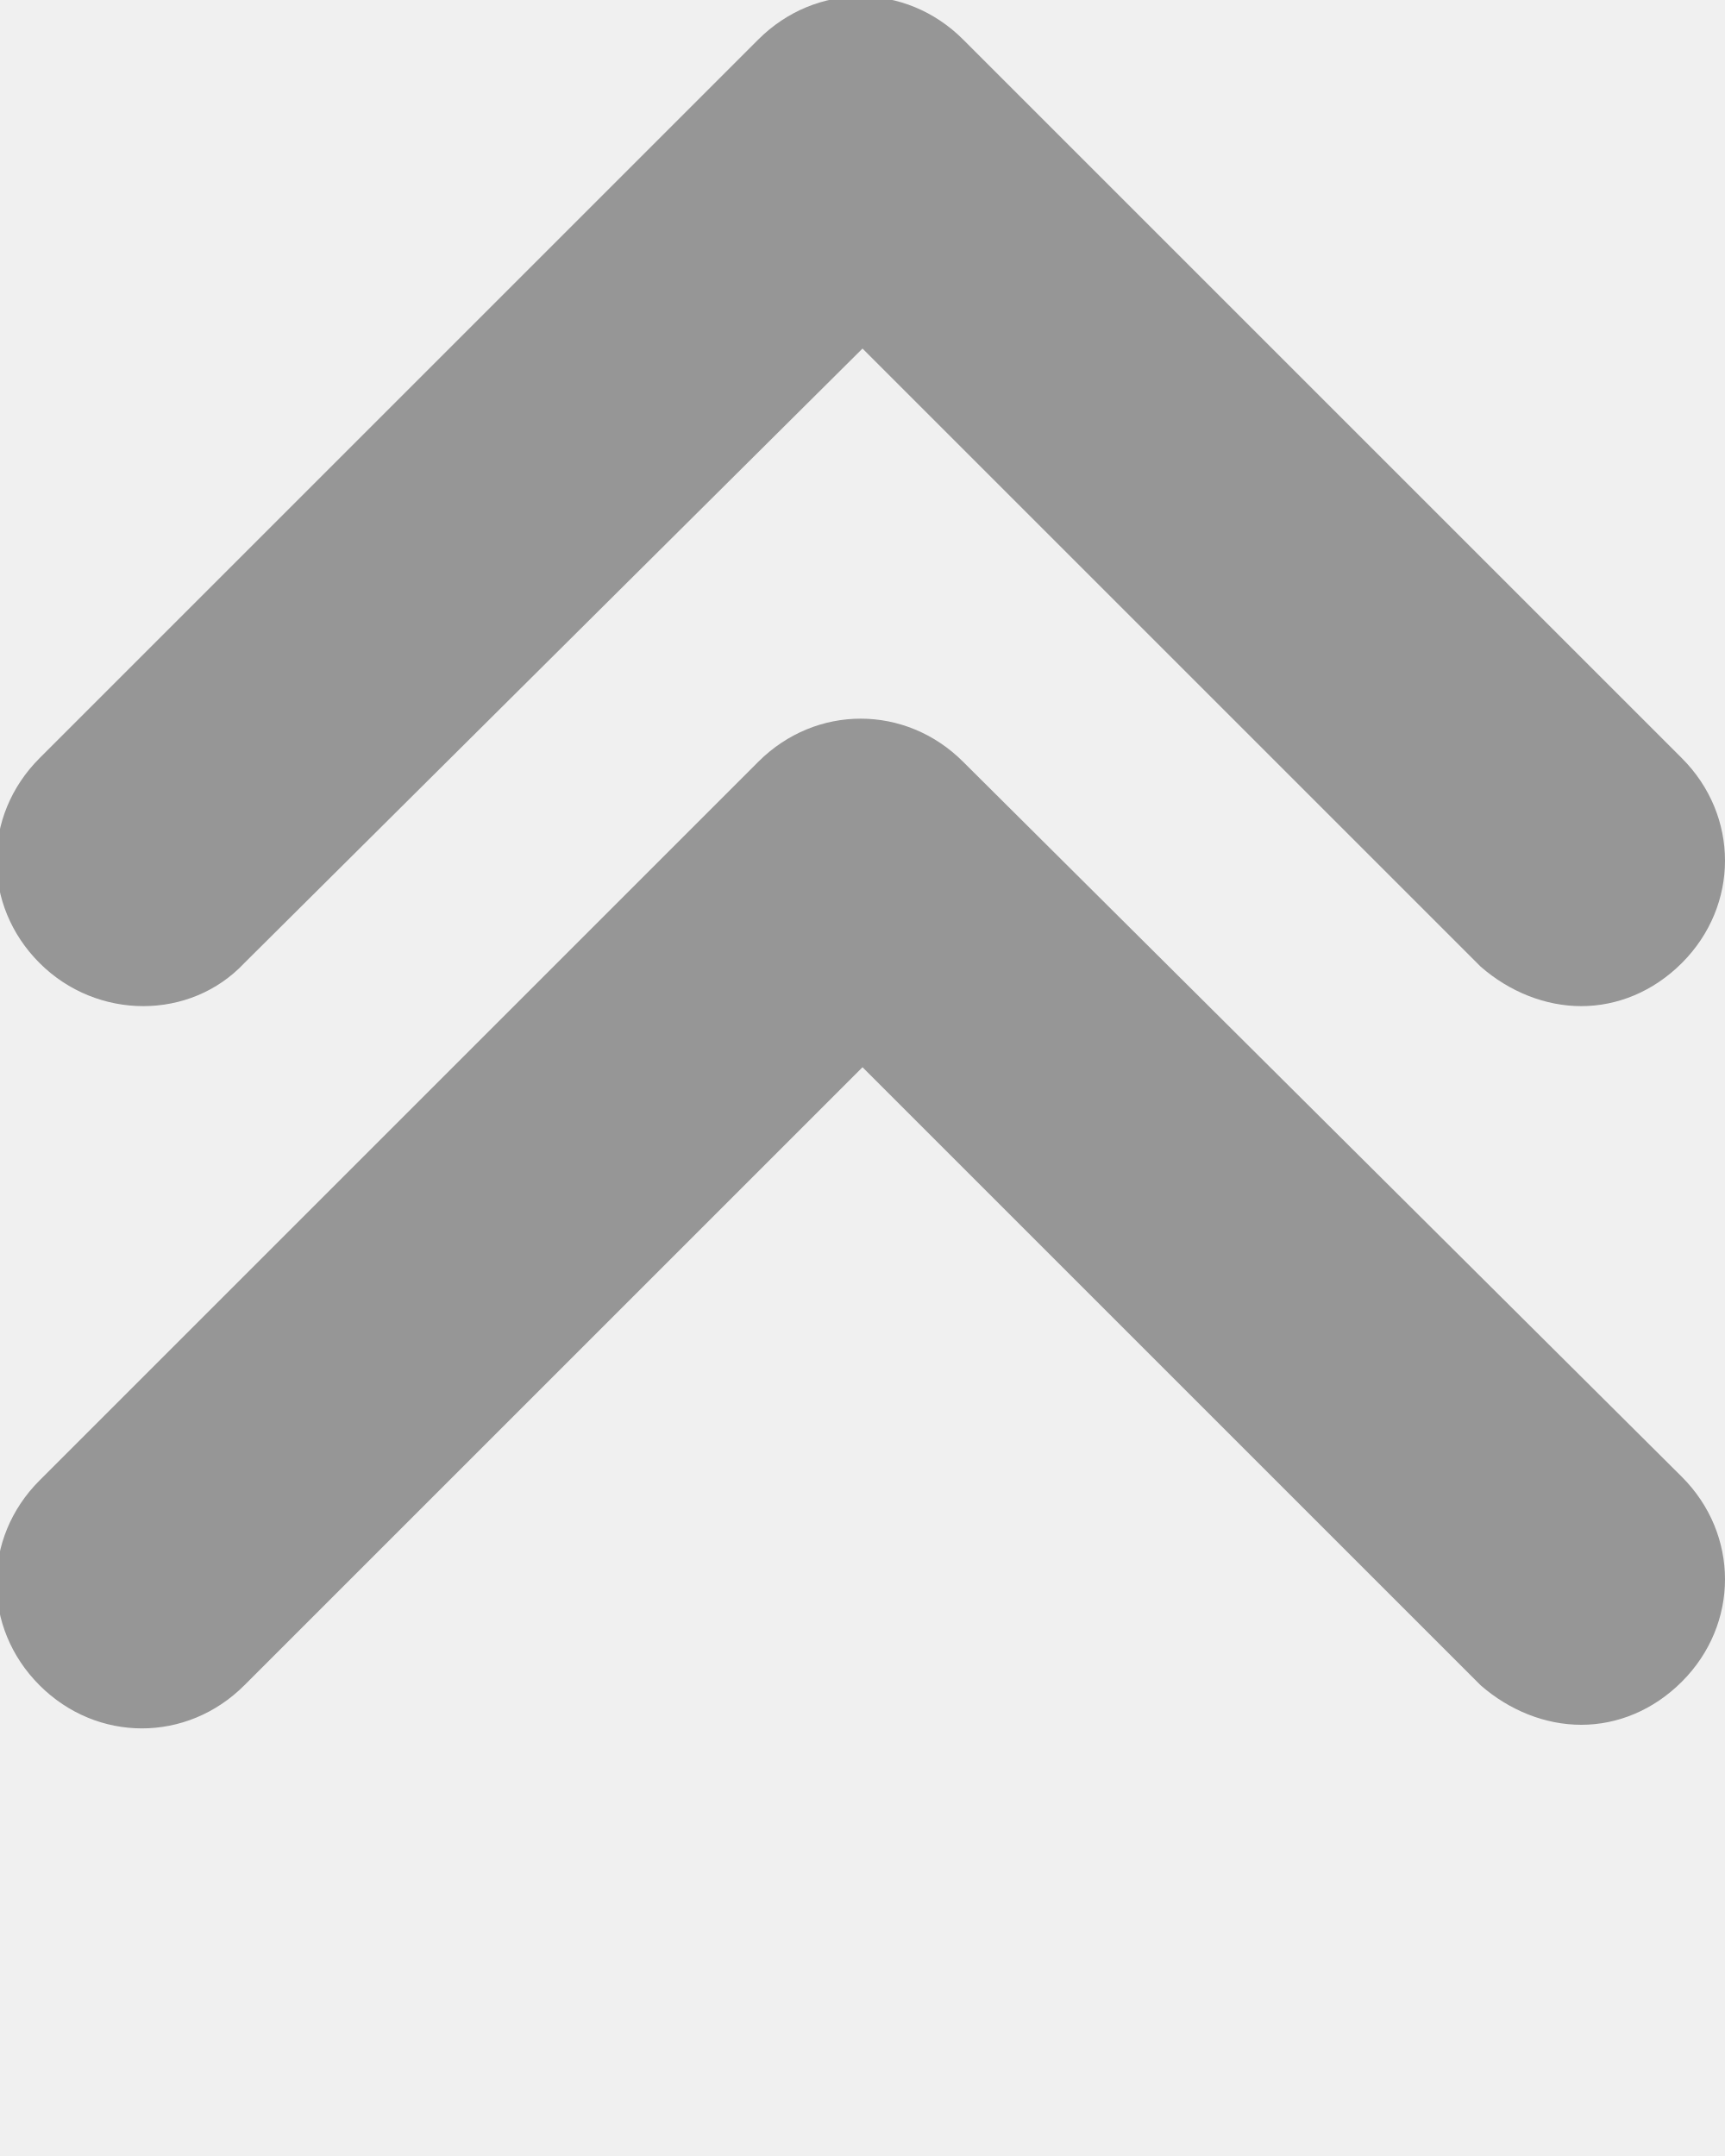
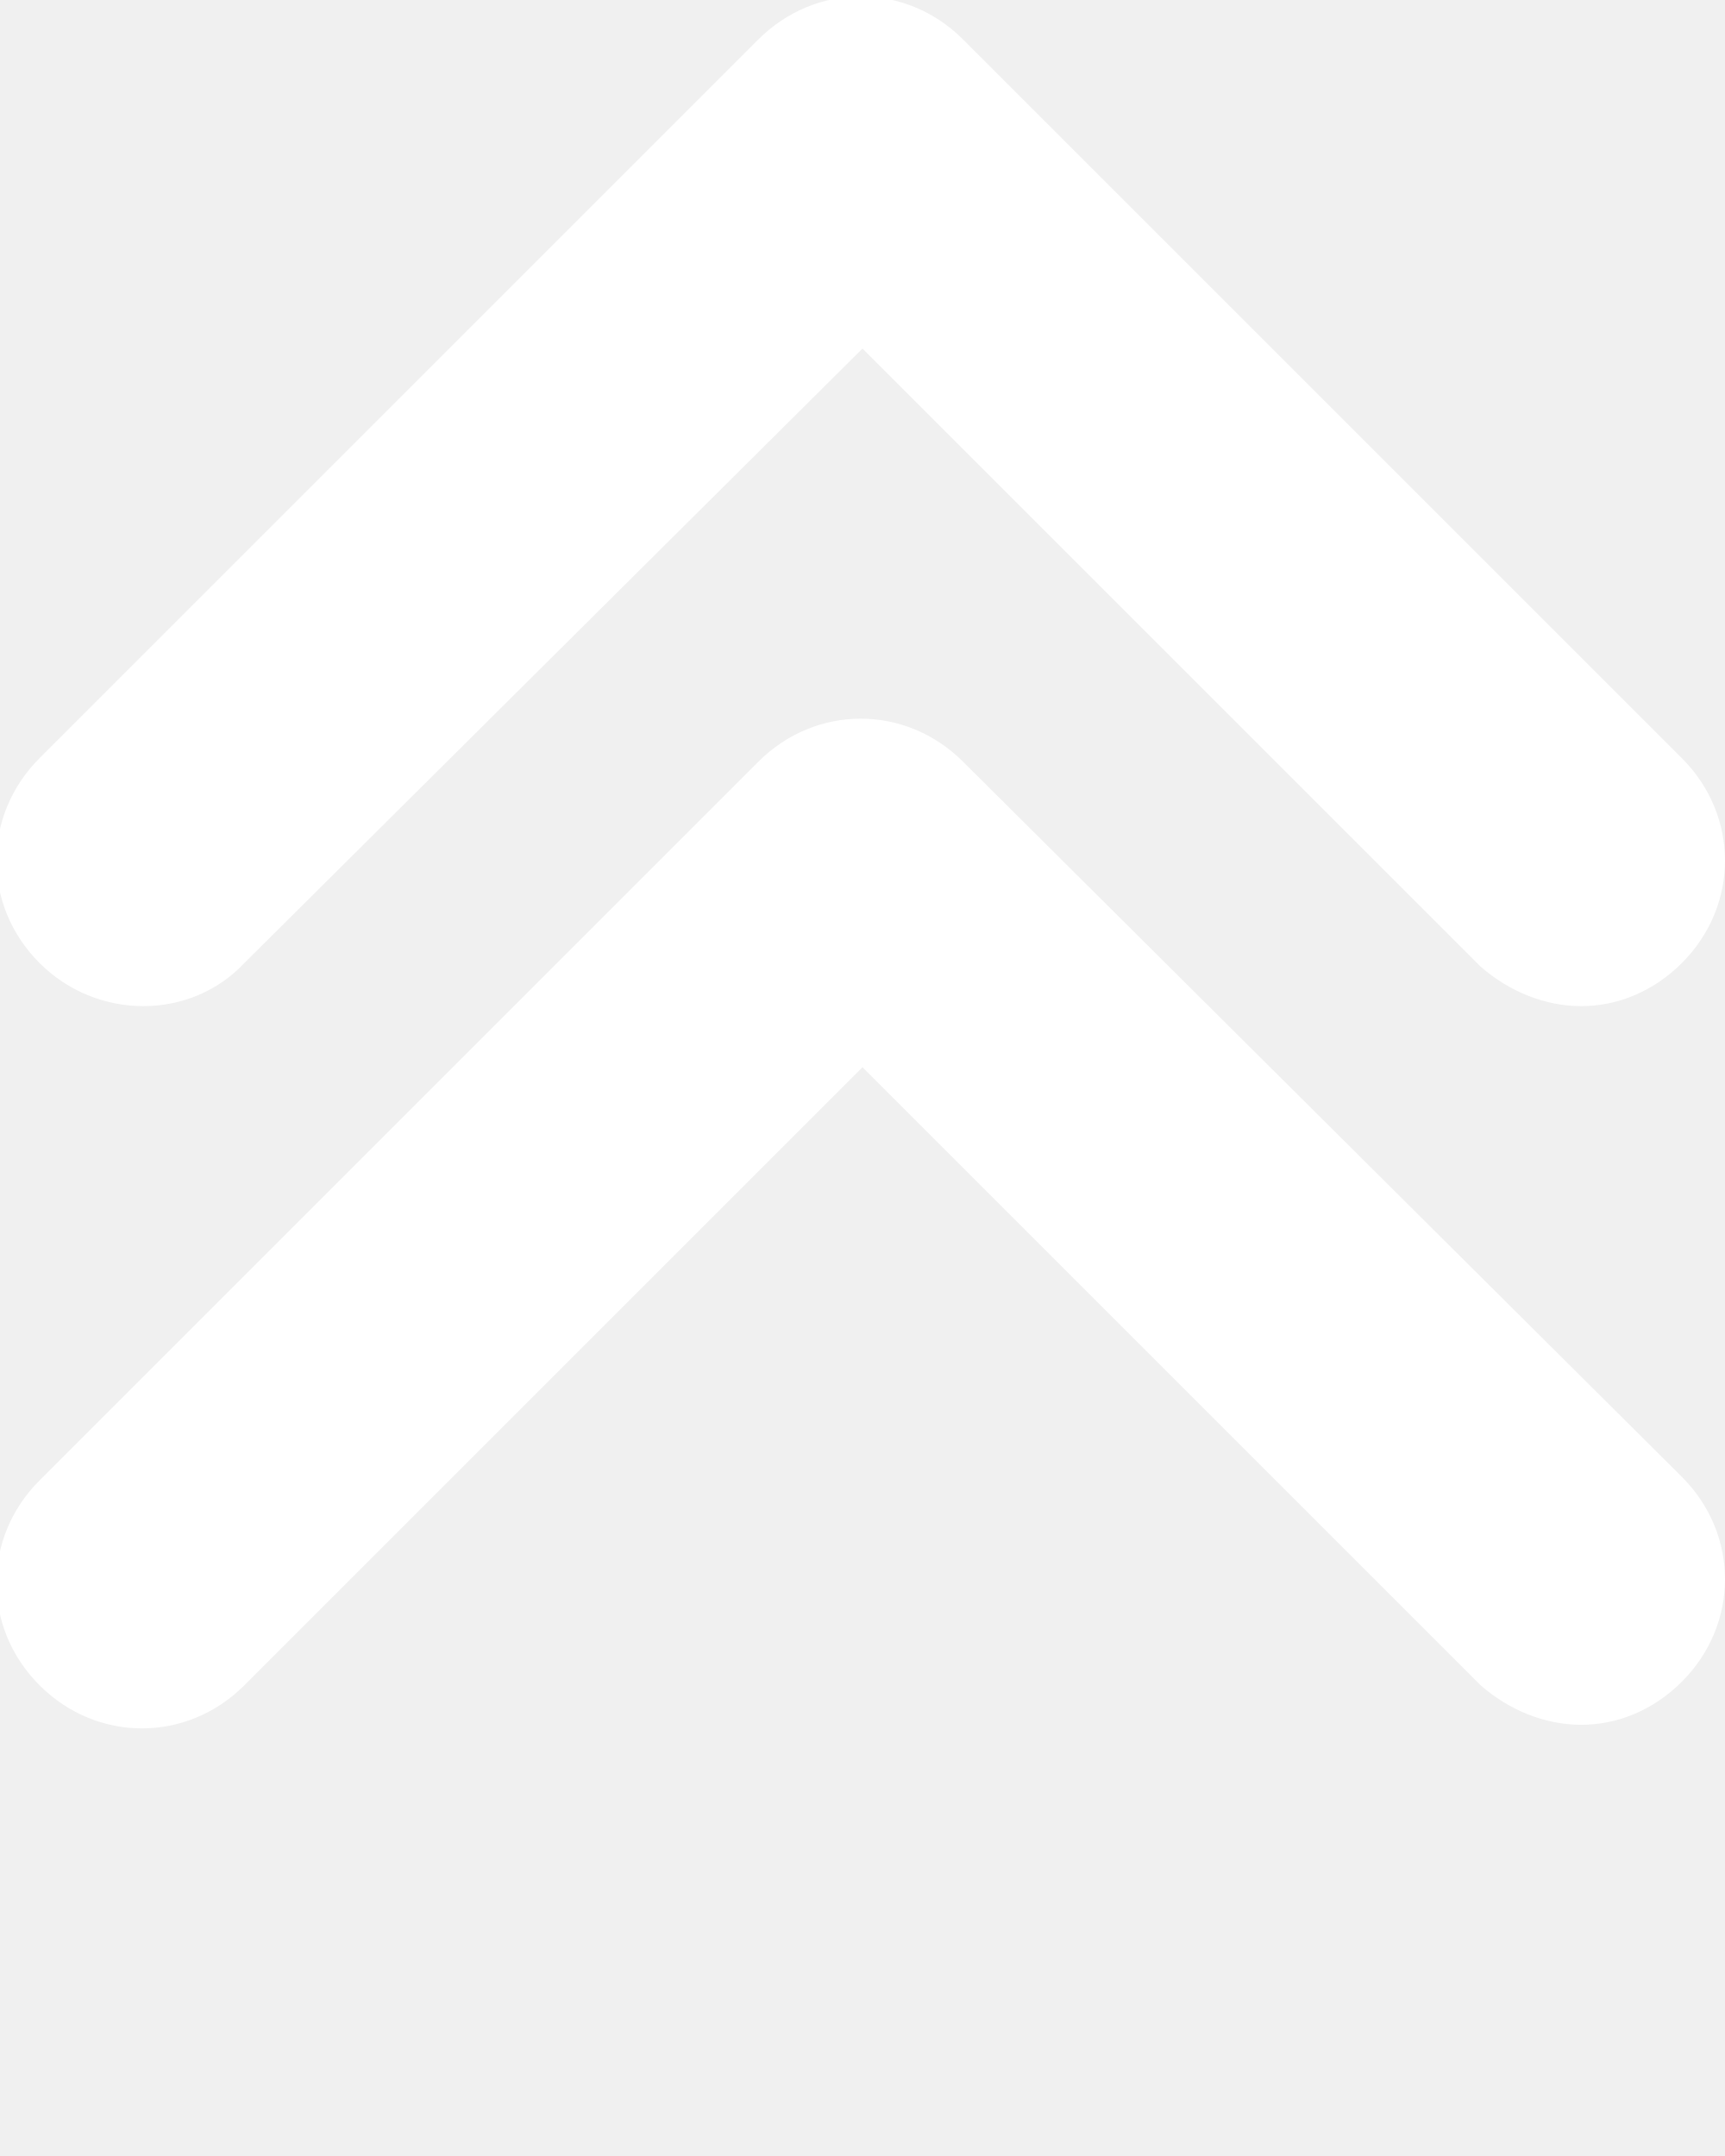
- <svg xmlns="http://www.w3.org/2000/svg" version="1.1" x="0px" y="0px" viewBox="0 0 48 60" style="enable-background:new 0 0 48 48;" xml:space="preserve" fill="rgb(150, 150, 150)">
+ <svg xmlns="http://www.w3.org/2000/svg" version="1.1" x="0px" y="0px" viewBox="0 0 48 60" style="enable-background:new 0 0 48 48;" xml:space="preserve" fill="white">
  <g>
    <g>
      <path d="M6.8,26.8L24,9.7l17.2,17.2C42,27.6,43,28,44,28s2-0.4,2.8-1.2c1.6-1.6,1.6-4.1,0-5.7l-20-20c-1.6-1.6-4.1-1.6-5.7,0    l-20,20c-1.6,1.6-1.6,4.1,0,5.7C2.7,28.4,5.3,28.4,6.8,26.8z" />
      <path d="M26.8,21.2c-1.6-1.6-4.1-1.6-5.7,0l-20,20c-1.6,1.6-1.6,4.1,0,5.7c1.6,1.6,4.1,1.6,5.7,0L24,29.7l17.2,17.2    C42,47.6,43,48,44,48s2-0.4,2.8-1.2c1.6-1.6,1.6-4.1,0-5.7L26.8,21.2z" />
    </g>
  </g>
</svg>
